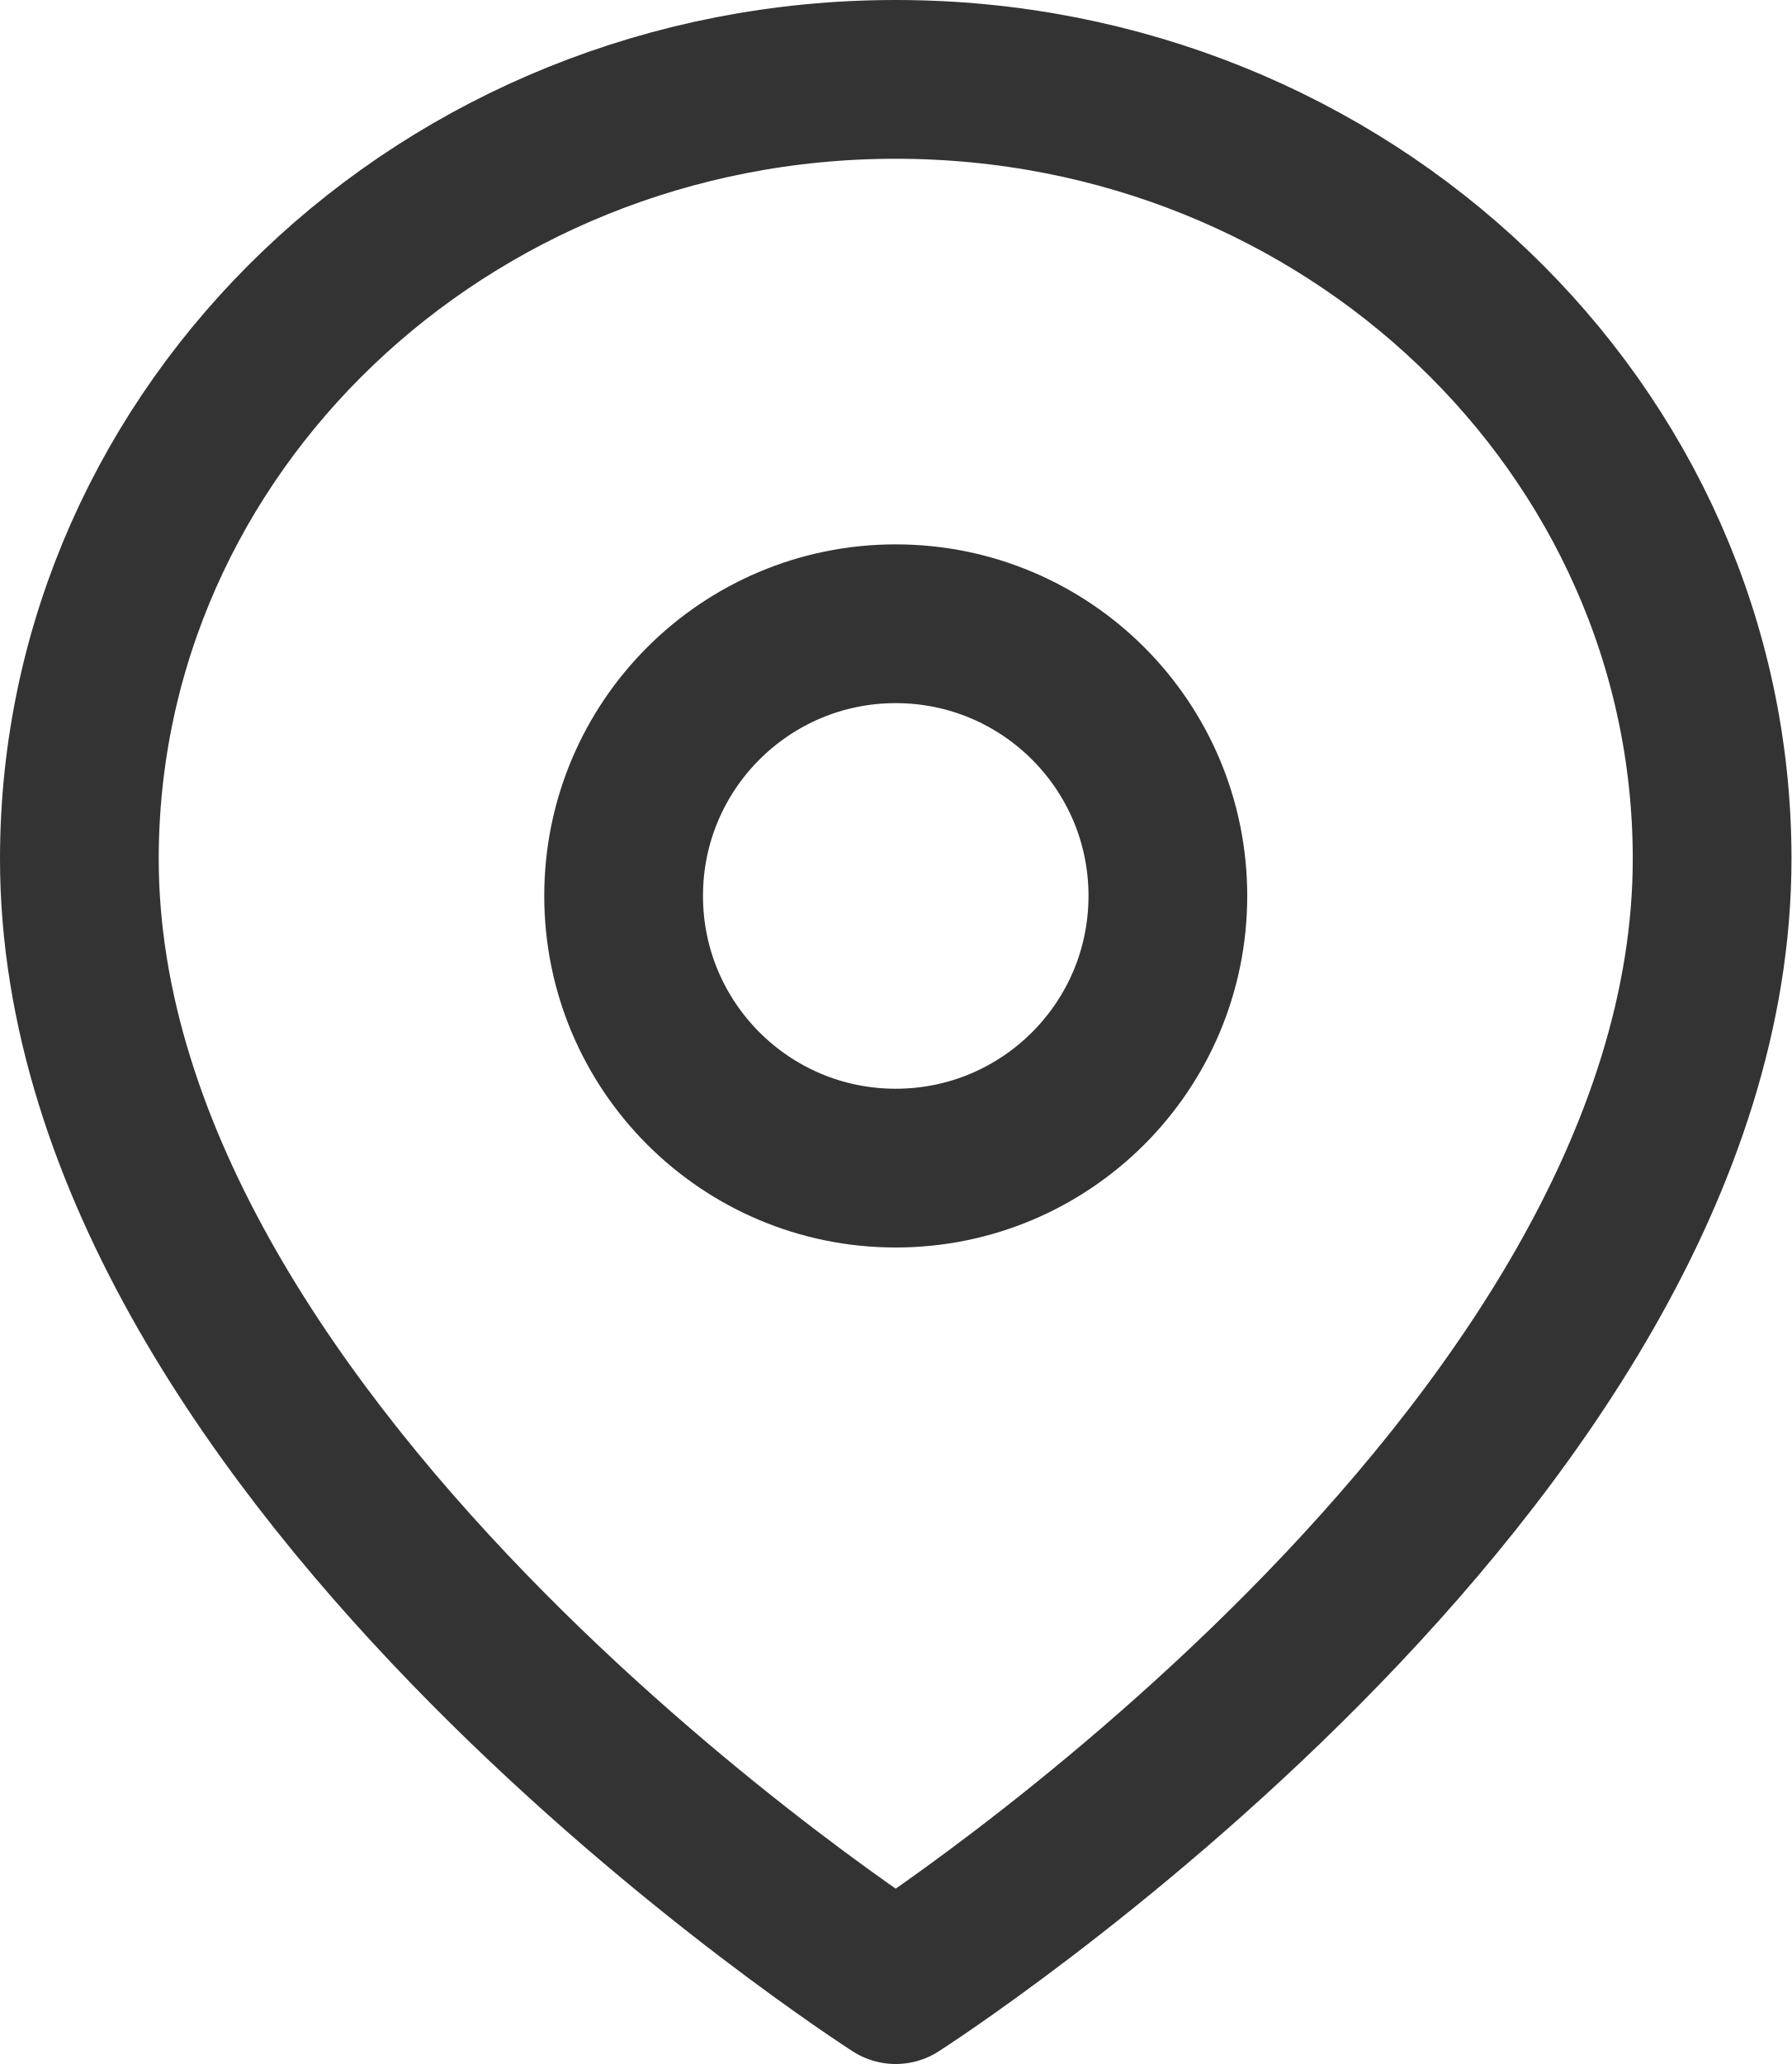
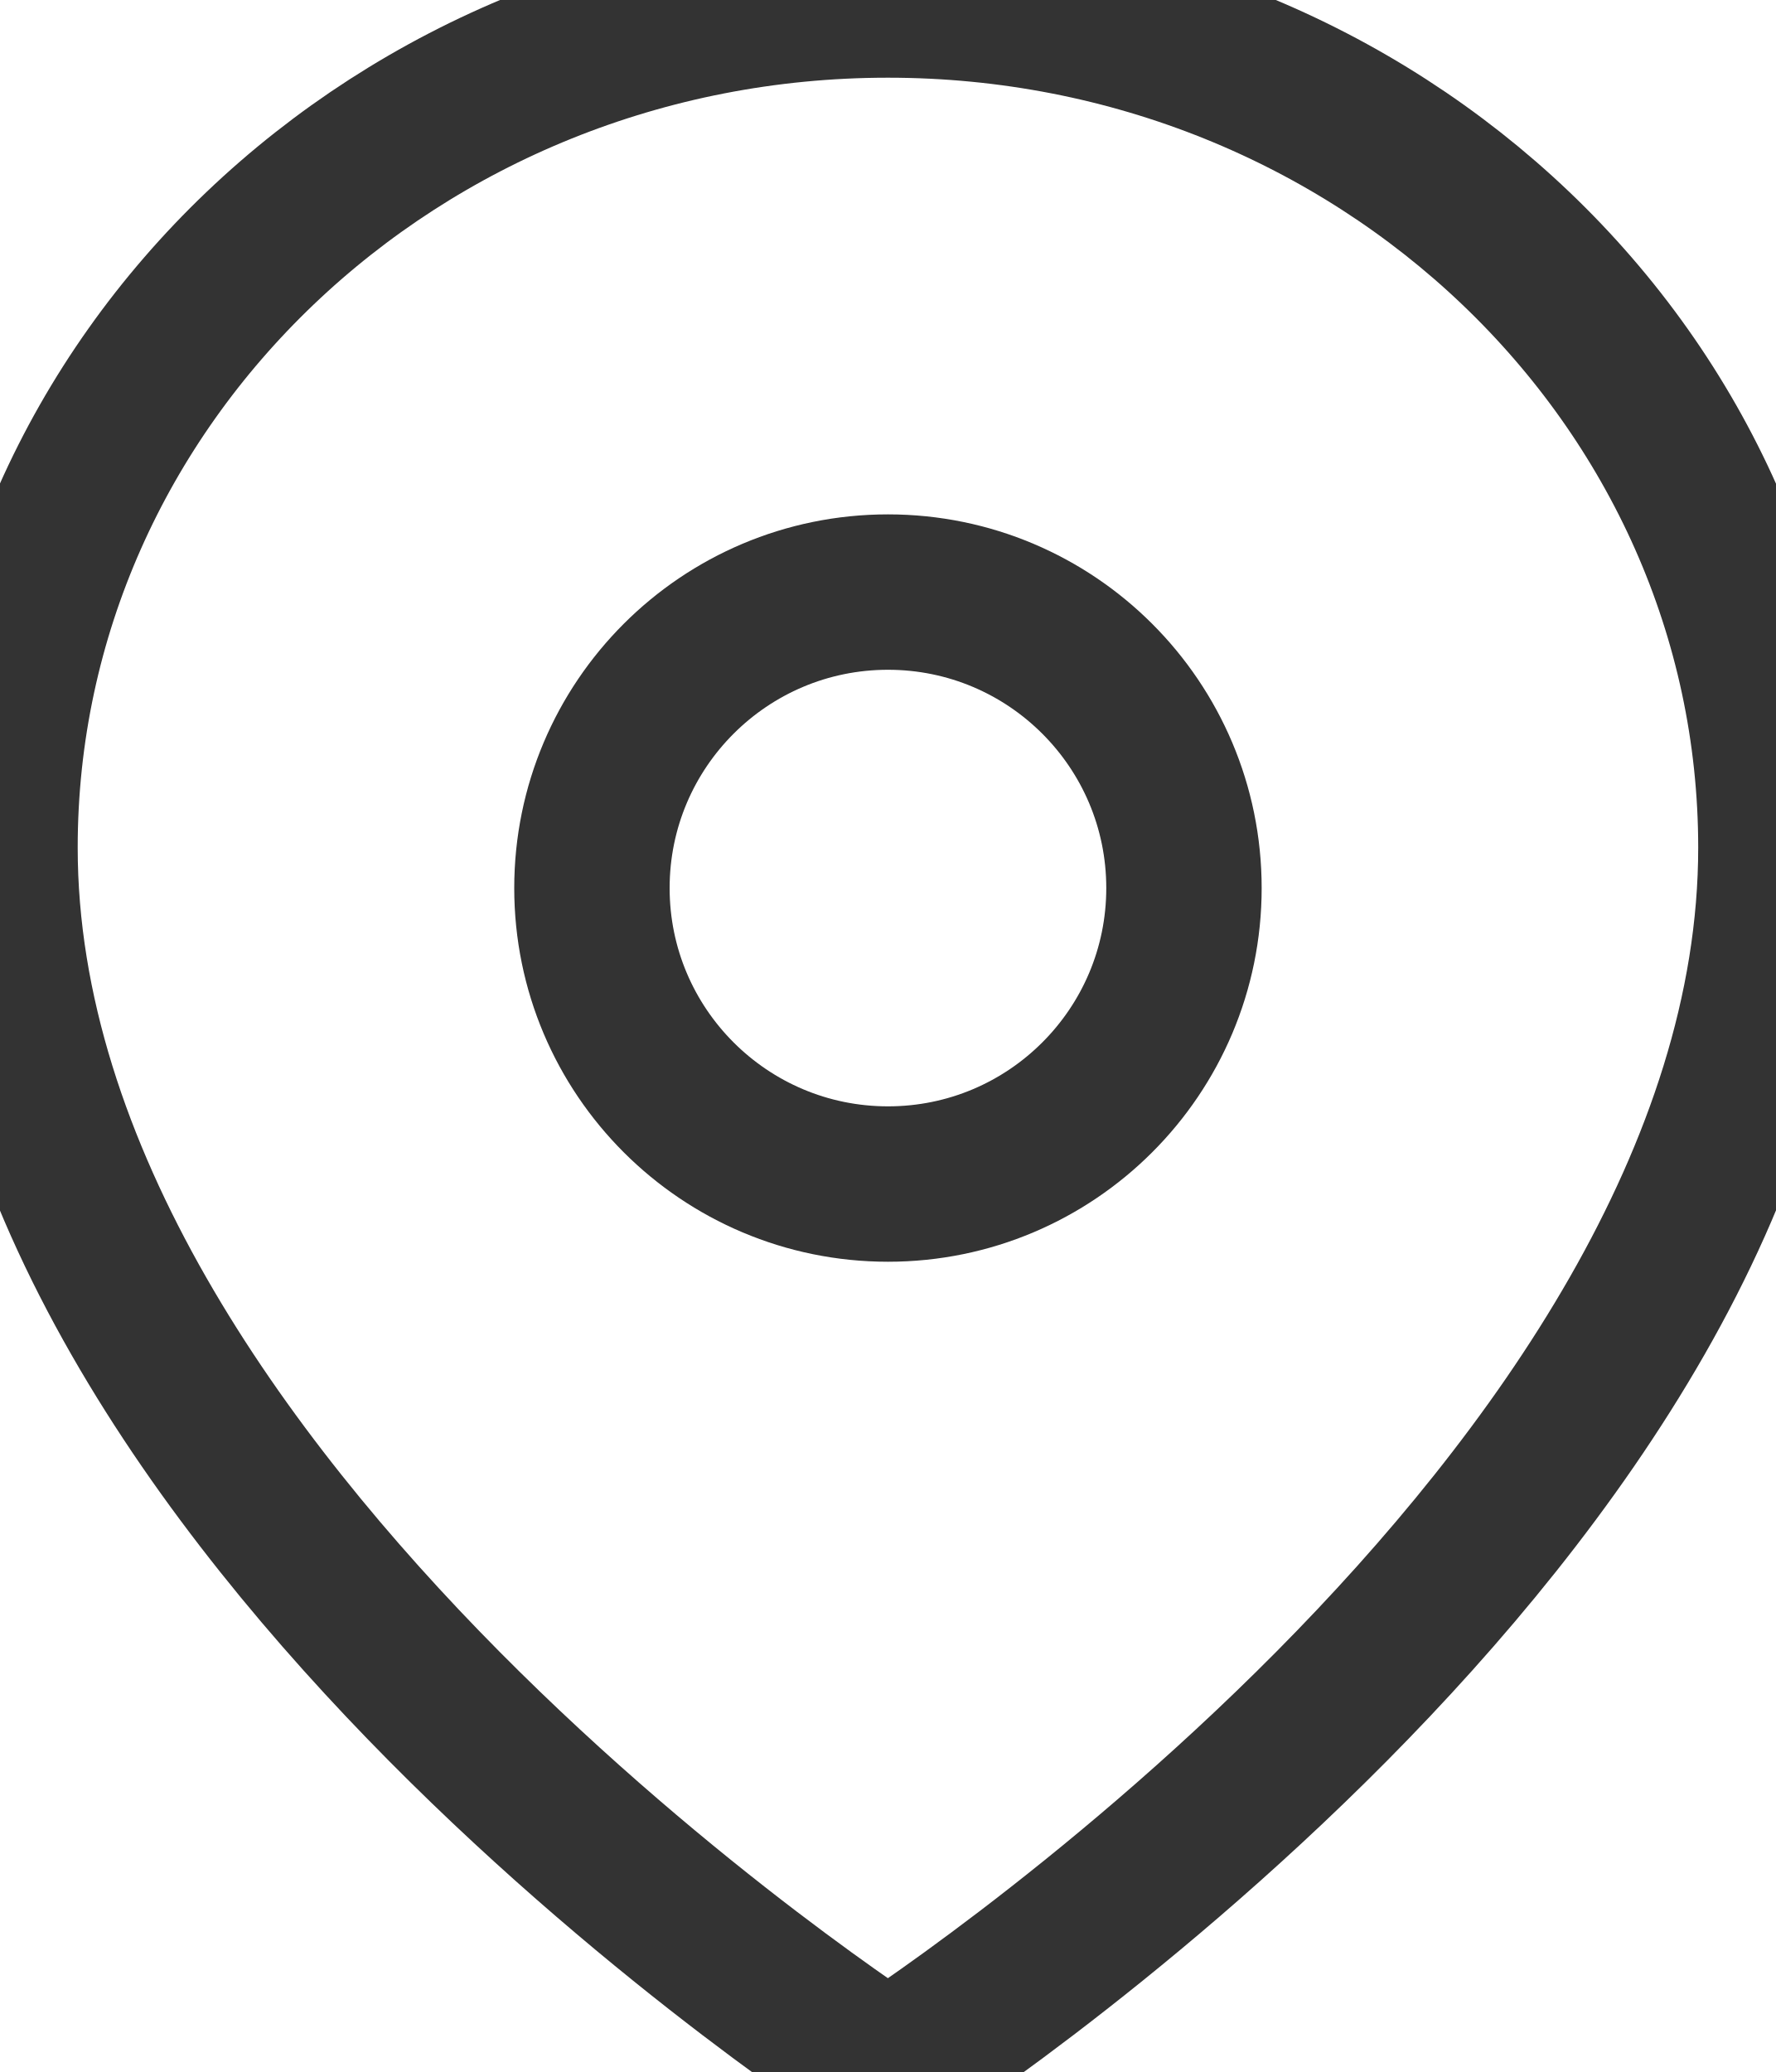
- <svg xmlns="http://www.w3.org/2000/svg" preserveAspectRatio="xMidYMid meet" overflow="visible" style="display: block;" width="16.929" height="19.5" viewBox="0 0 16.929 19.5" fill="none">
-   <g id="Group 1321315335">
-     <path id="Vector" d="M8.464 18.75C8.464 18.75 16.179 13.817 16.179 8.114C16.179 4.047 12.725 0.75 8.464 0.75C4.204 0.75 0.75 4.047 0.75 8.114C0.75 13.817 8.464 18.75 8.464 18.75Z" stroke-width="1.5" stroke-linejoin="round" stroke="#333333" />
-     <path id="Vector_2" d="M8.464 11.036C9.885 11.036 11.036 9.885 11.036 8.464C11.036 7.044 9.885 5.893 8.464 5.893C7.044 5.893 5.893 7.044 5.893 8.464C5.893 9.885 7.044 11.036 8.464 11.036Z" stroke-width="1.5" stroke-linejoin="round" stroke="#333333" />
-   </g>
+ <svg xmlns="http://www.w3.org/2000/svg" width="17.143" height="20" viewBox="0.75 0.75 17.143 20" fill="none">
+   <path d="M9.321 20.75C9.321 20.75 17.893 15.269 17.893 8.932C17.893 4.413 14.055 0.75 9.321 0.75C4.588 0.75 0.75 4.413 0.75 8.932C0.75 15.269 9.321 20.75 9.321 20.75Z" stroke="#333333" stroke-width="1.5" stroke-linejoin="round" stroke-linecap="round" />
+   <path d="M9.322 12.179C10.899 12.179 12.179 10.9 12.179 9.322C12.179 7.744 10.899 6.465 9.322 6.465C7.744 6.465 6.464 7.744 6.464 9.322C6.464 10.9 7.744 12.179 9.322 12.179Z" stroke="#333333" stroke-width="1.5" stroke-linejoin="round" stroke-linecap="round" />
</svg>
